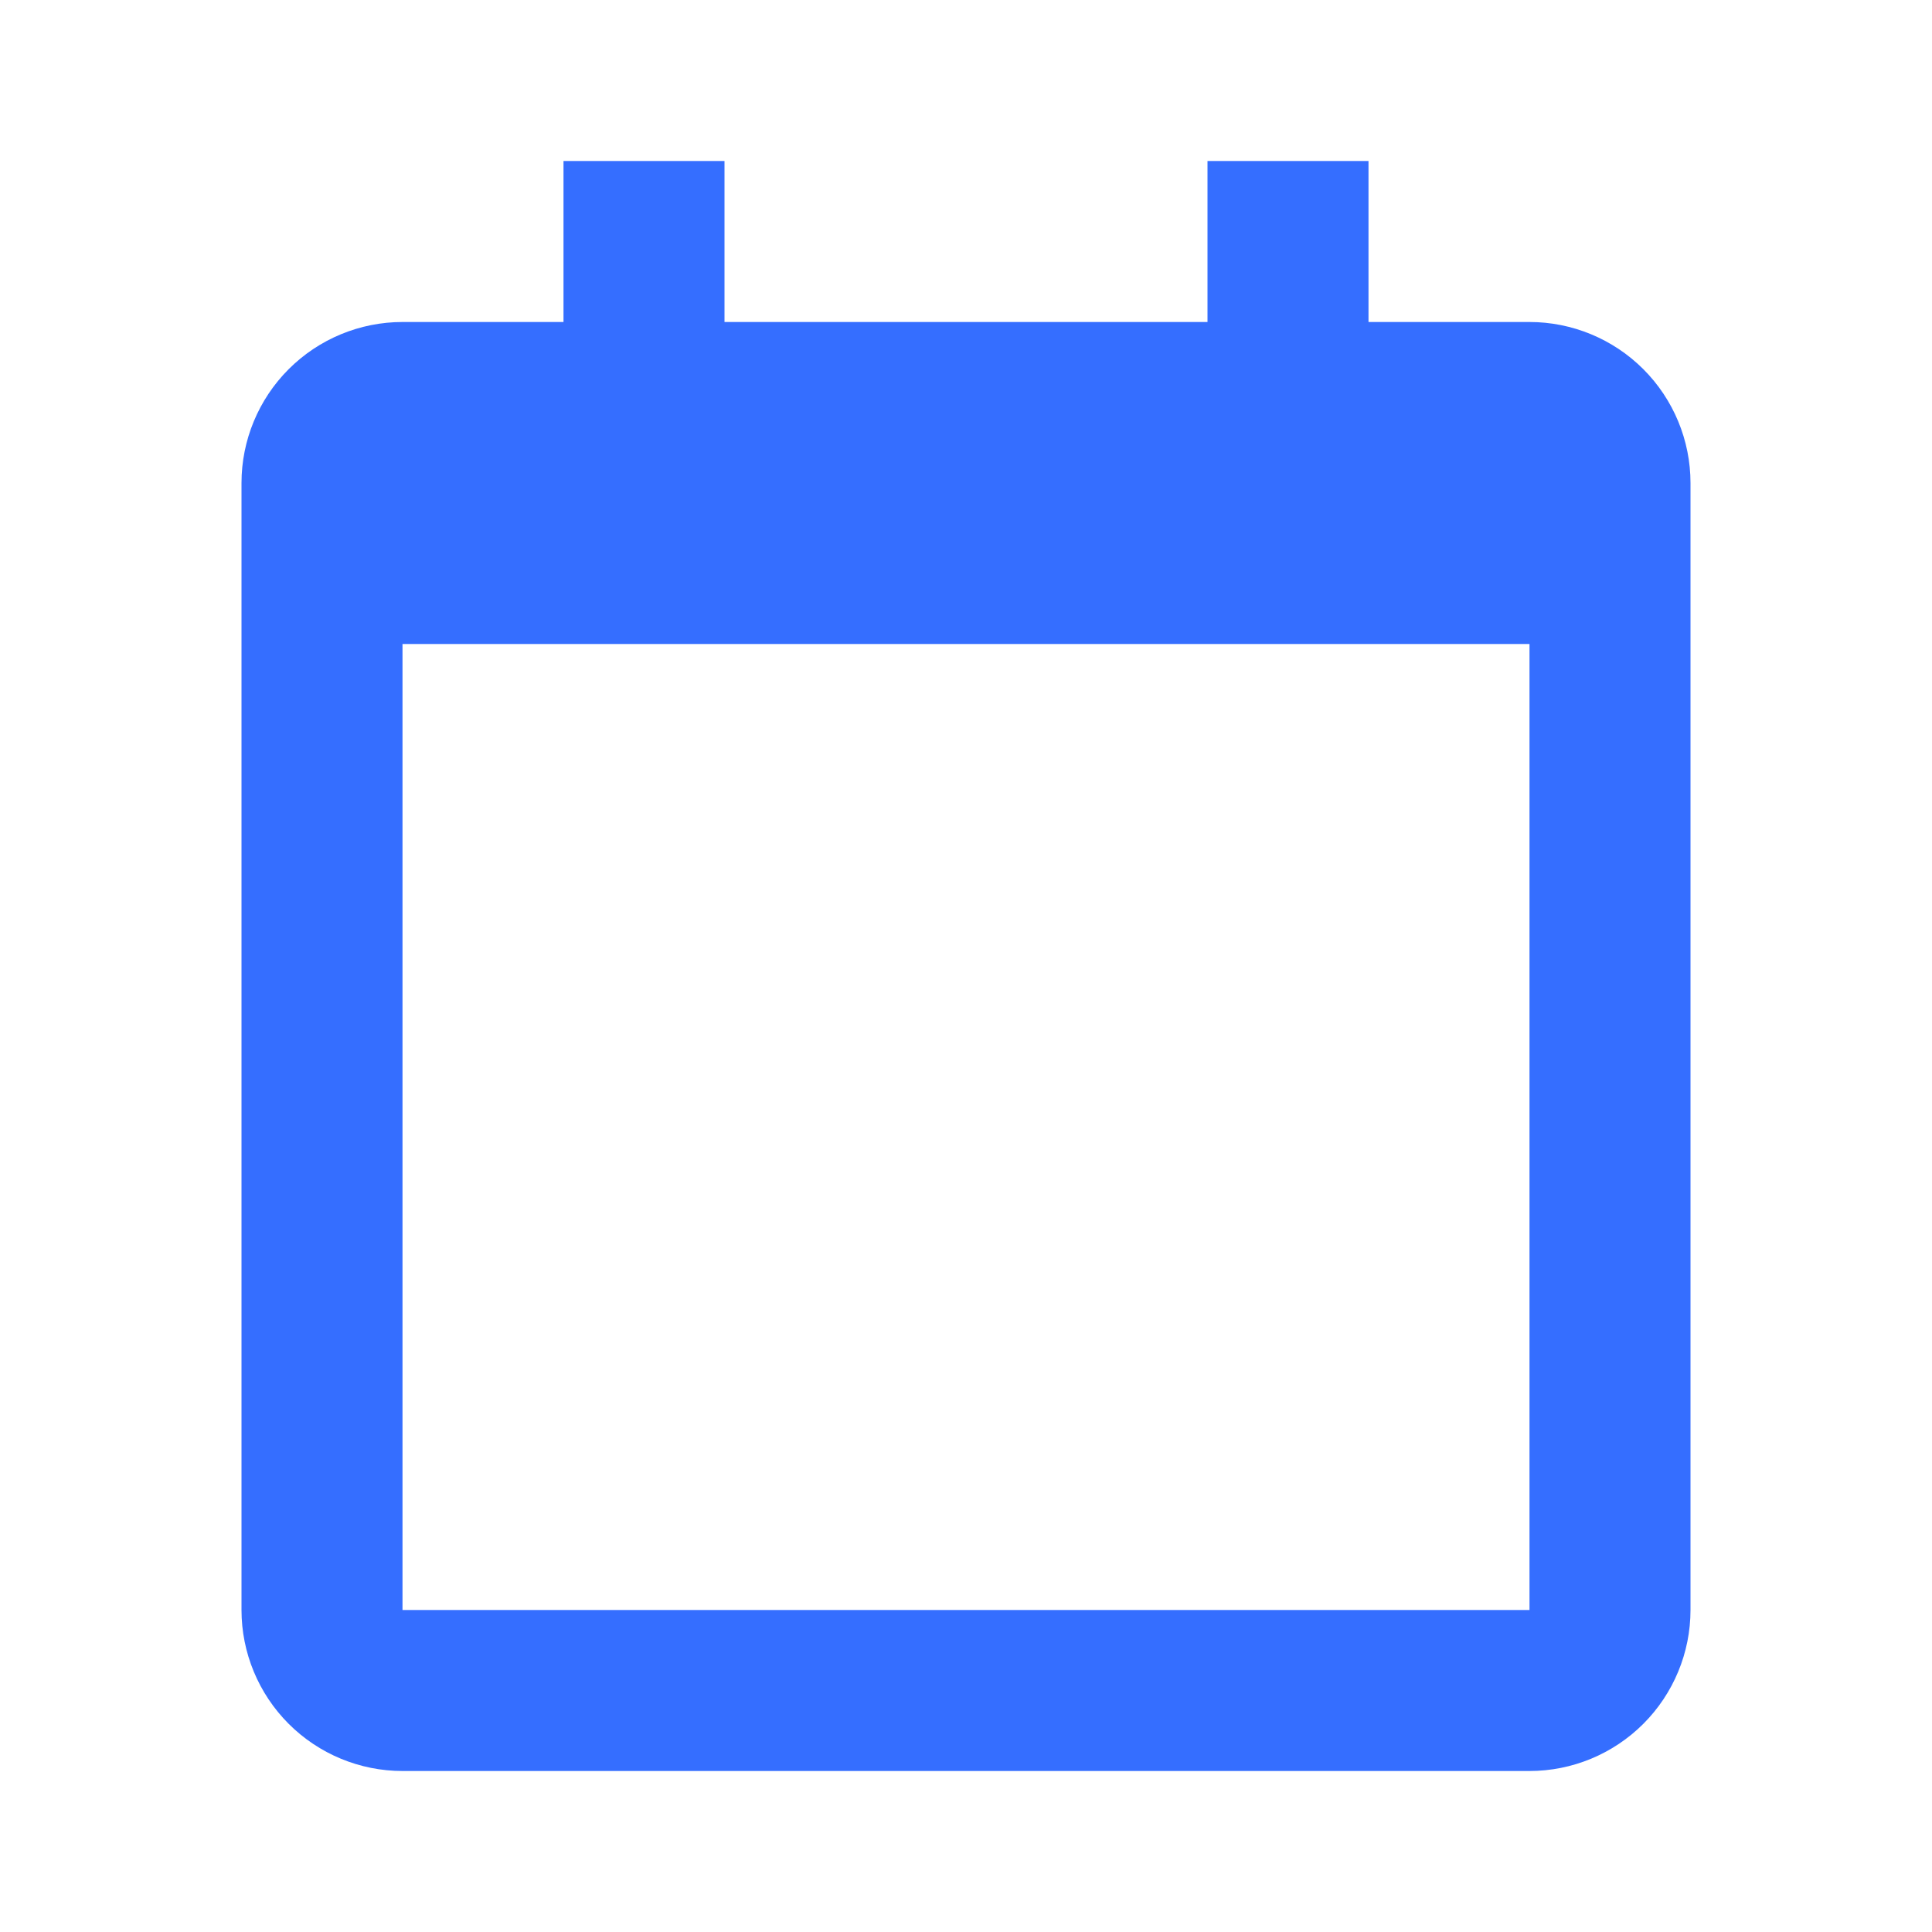
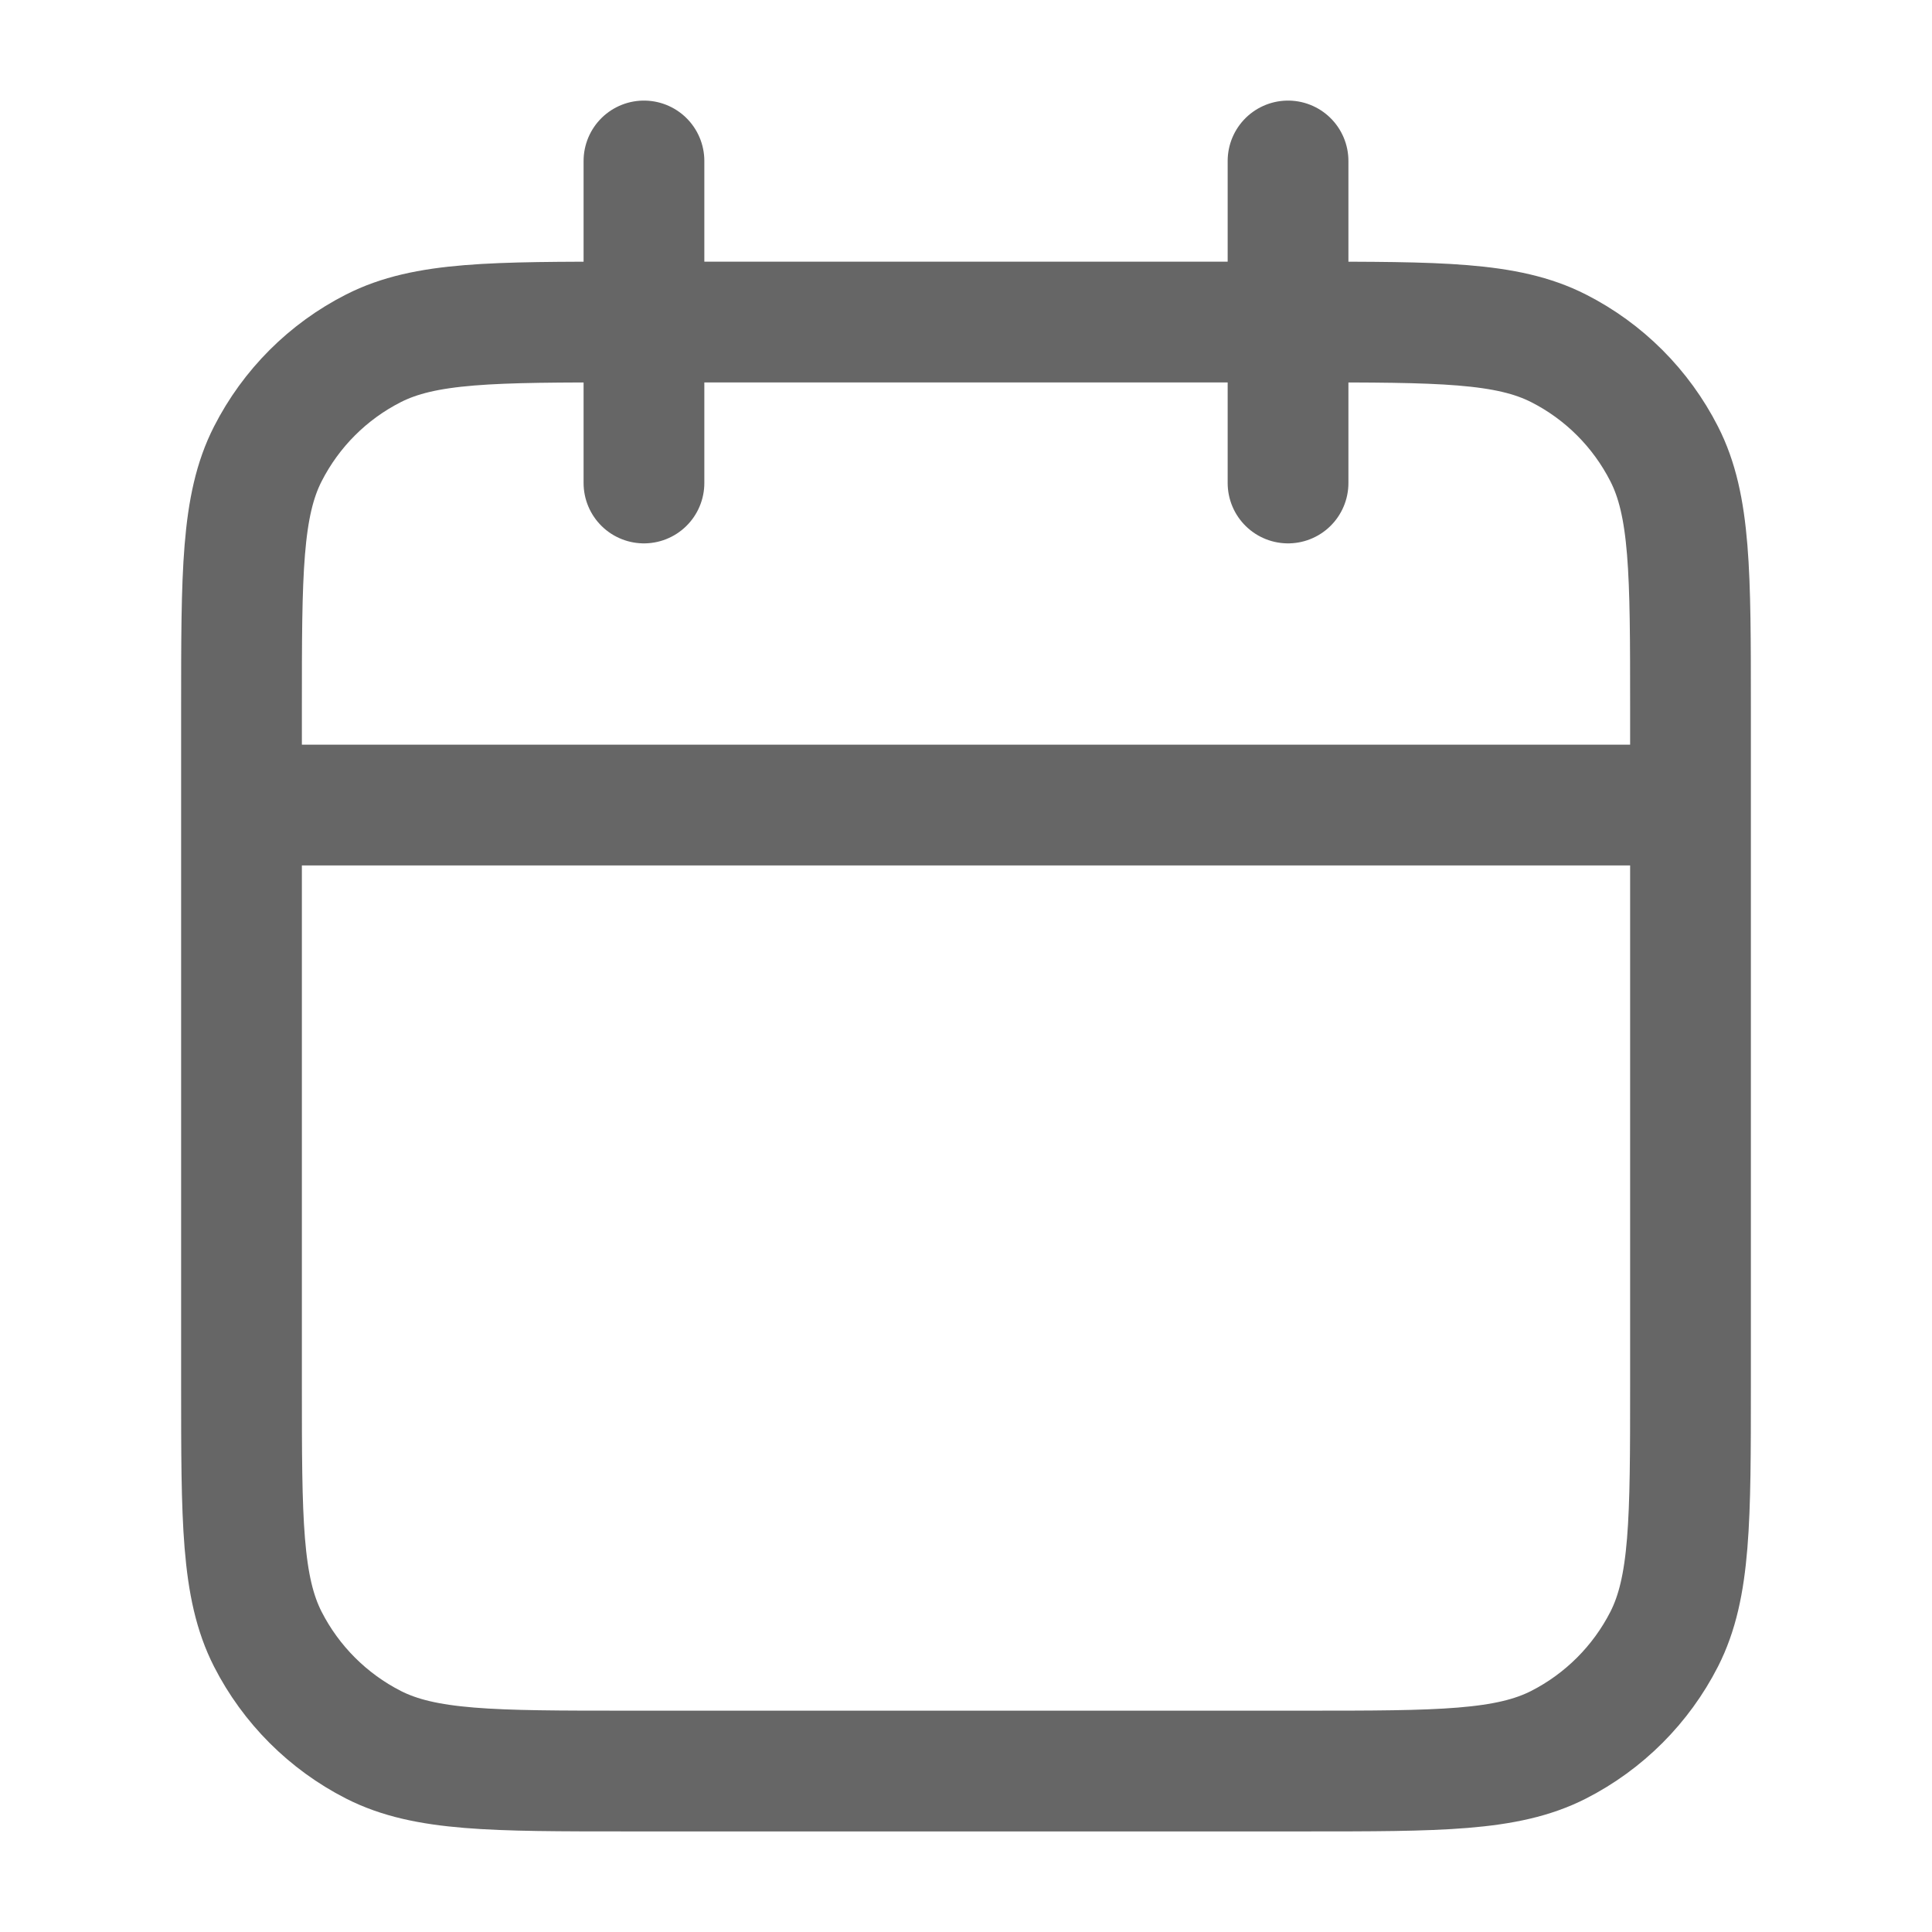
- <svg xmlns="http://www.w3.org/2000/svg" width="24" height="24" viewBox="0 0 24 24" fill="none">
-   <path d="M3 6V20C3 20.53 3.211 21.039 3.586 21.414C3.961 21.789 4.47 22 5 22H19C19.53 22 20.039 21.789 20.414 21.414C20.789 21.039 21 20.53 21 20V6C21 5.47 20.789 4.961 20.414 4.586C20.039 4.211 19.53 4 19 4H17V2H15V4H9V2H7V4H5C4.47 4 3.961 4.211 3.586 4.586C3.211 4.961 3 5.47 3 6ZM19 20H5V8H19V20Z" fill="#356EFF" />
+ <svg xmlns="http://www.w3.org/2000/svg" width="16" height="16" viewBox="0 0 16 16" fill="none">
+   <path d="M14 6.667H2M10.667 1.333V4M5.333 1.333V4M5.2 14.667H10.8C11.92 14.667 12.48 14.667 12.908 14.449C13.284 14.257 13.59 13.951 13.782 13.575C14 13.147 14 12.587 14 11.467V5.867C14 4.747 14 4.186 13.782 3.759C13.59 3.382 13.284 3.076 12.908 2.885C12.48 2.667 11.92 2.667 10.8 2.667H5.2C4.08 2.667 3.52 2.667 3.092 2.885C2.716 3.076 2.41 3.382 2.218 3.759C2 4.186 2 4.747 2 5.867V11.467C2 12.587 2 13.147 2.218 13.575C2.41 13.951 2.716 14.257 3.092 14.449C3.52 14.667 4.08 14.667 5.2 14.667Z" stroke="black" stroke-opacity="0.6" stroke-linecap="round" stroke-linejoin="round" />
</svg>
